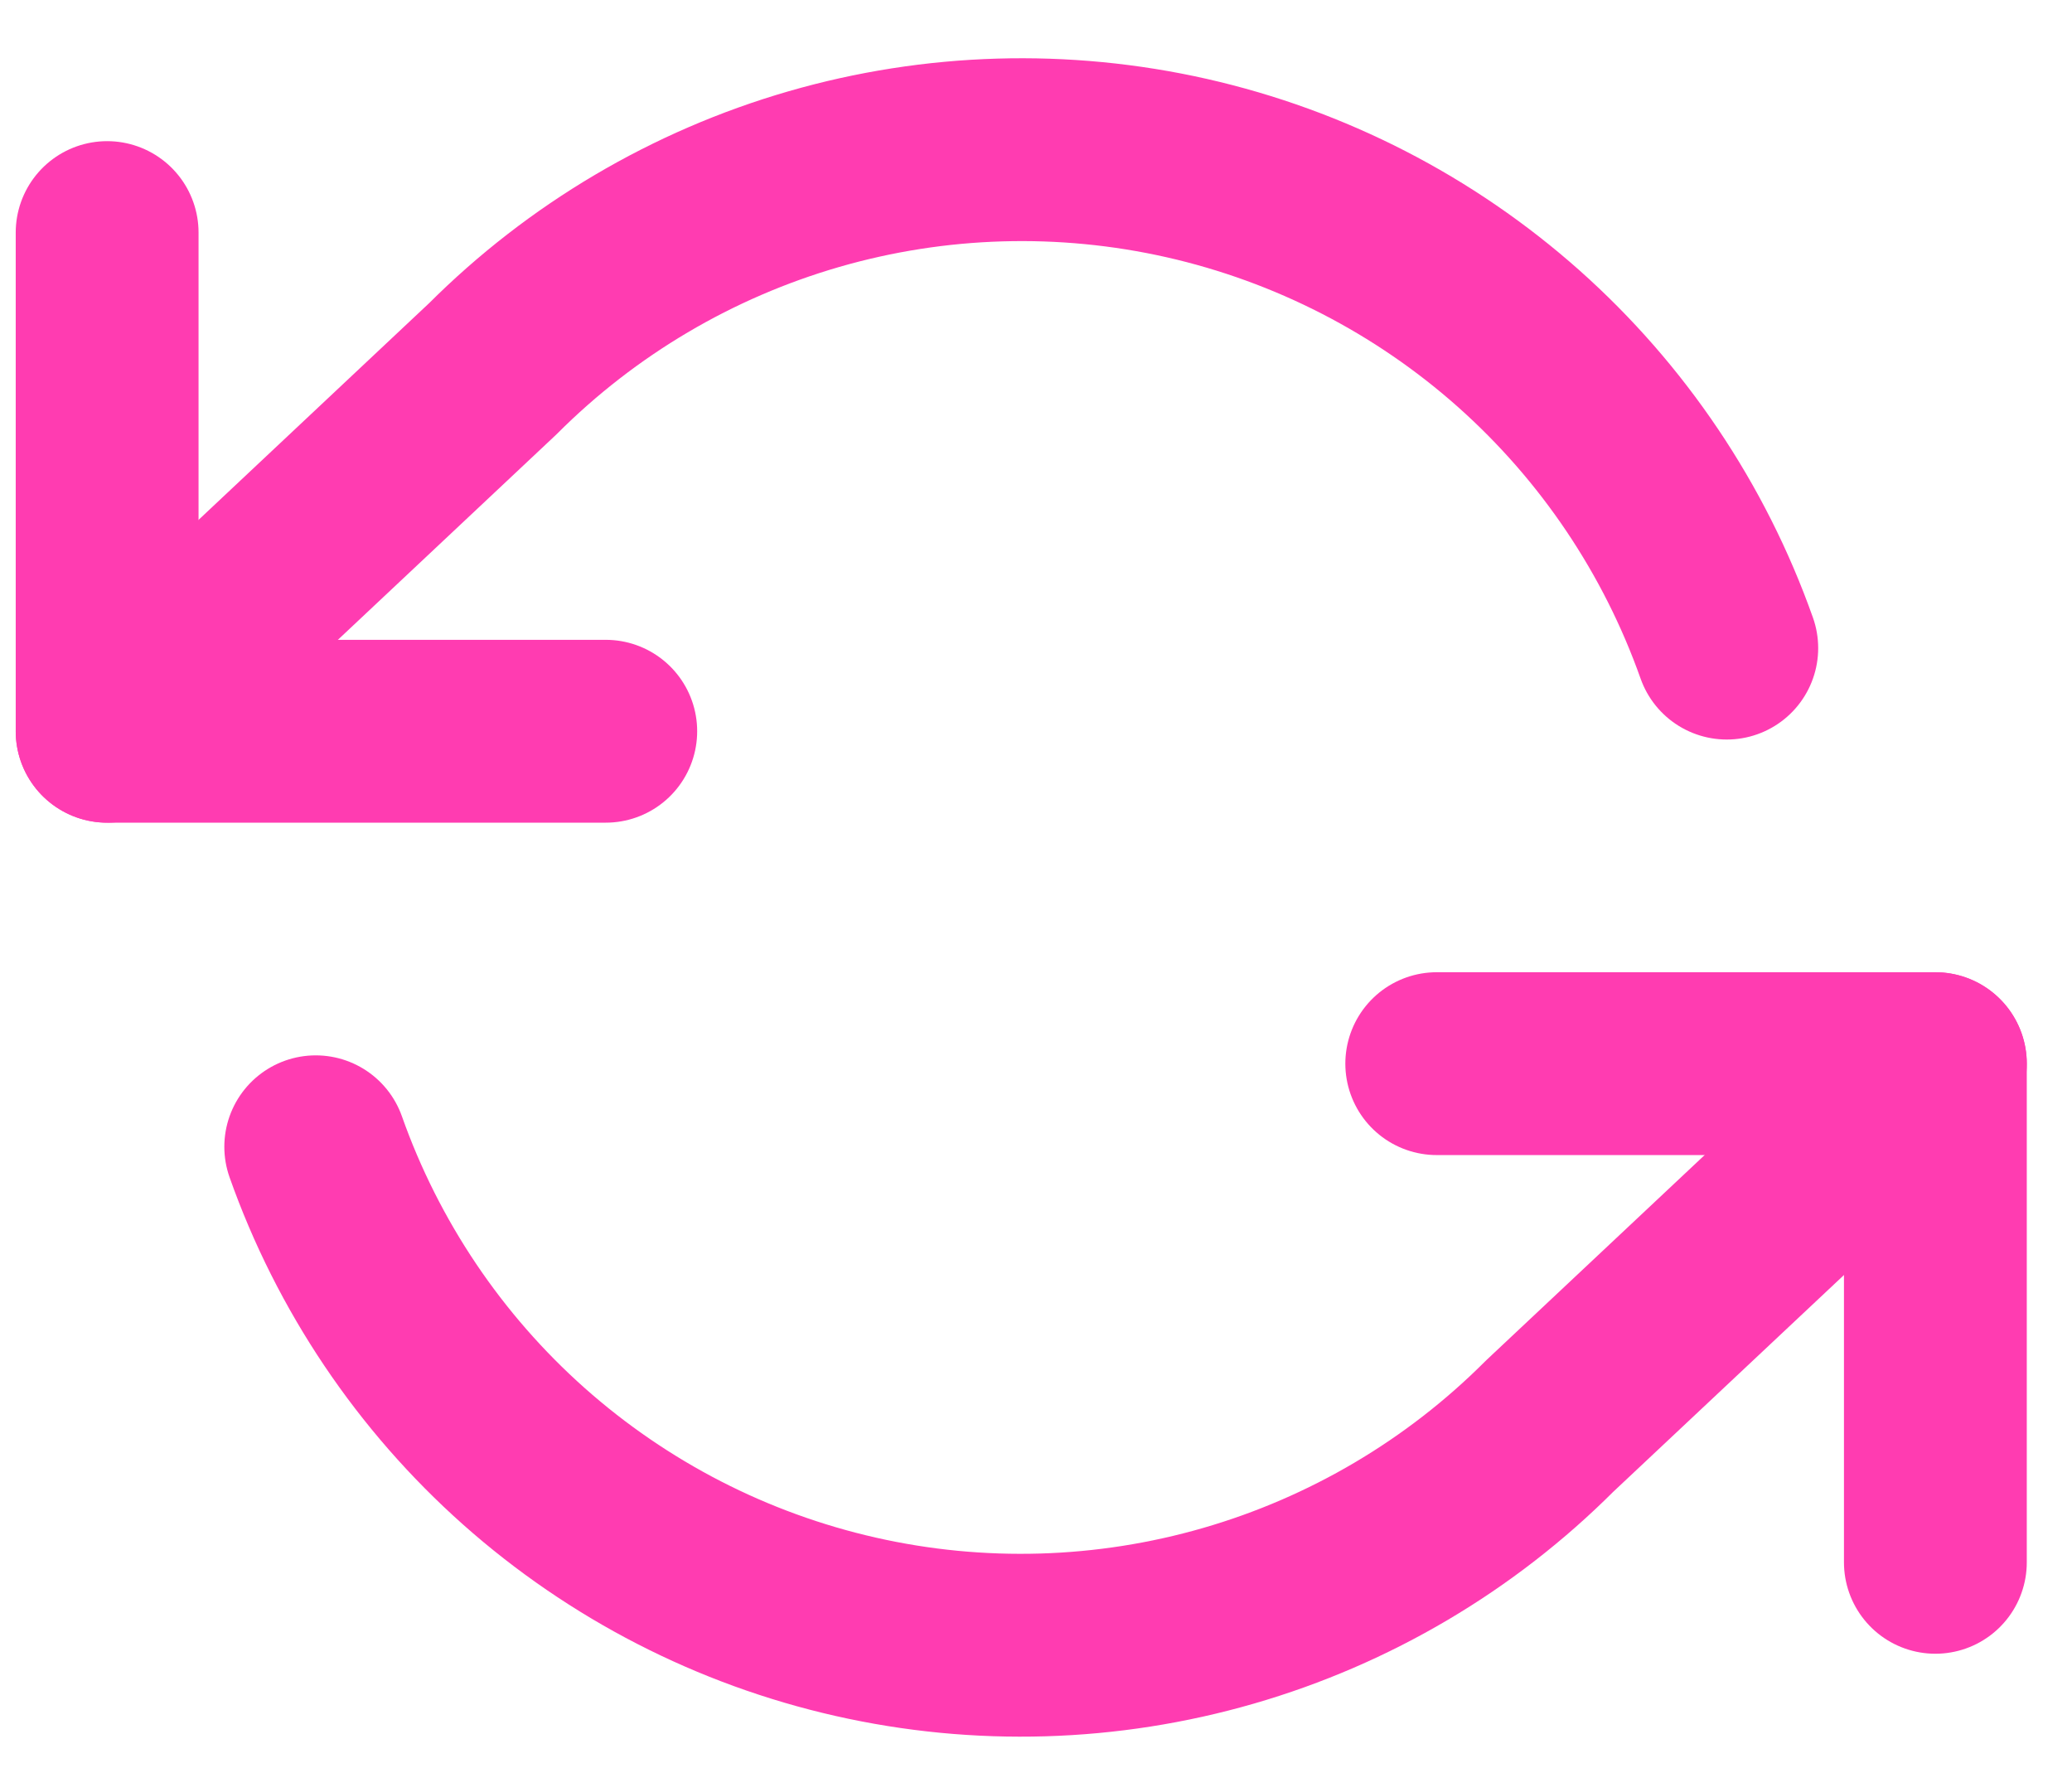
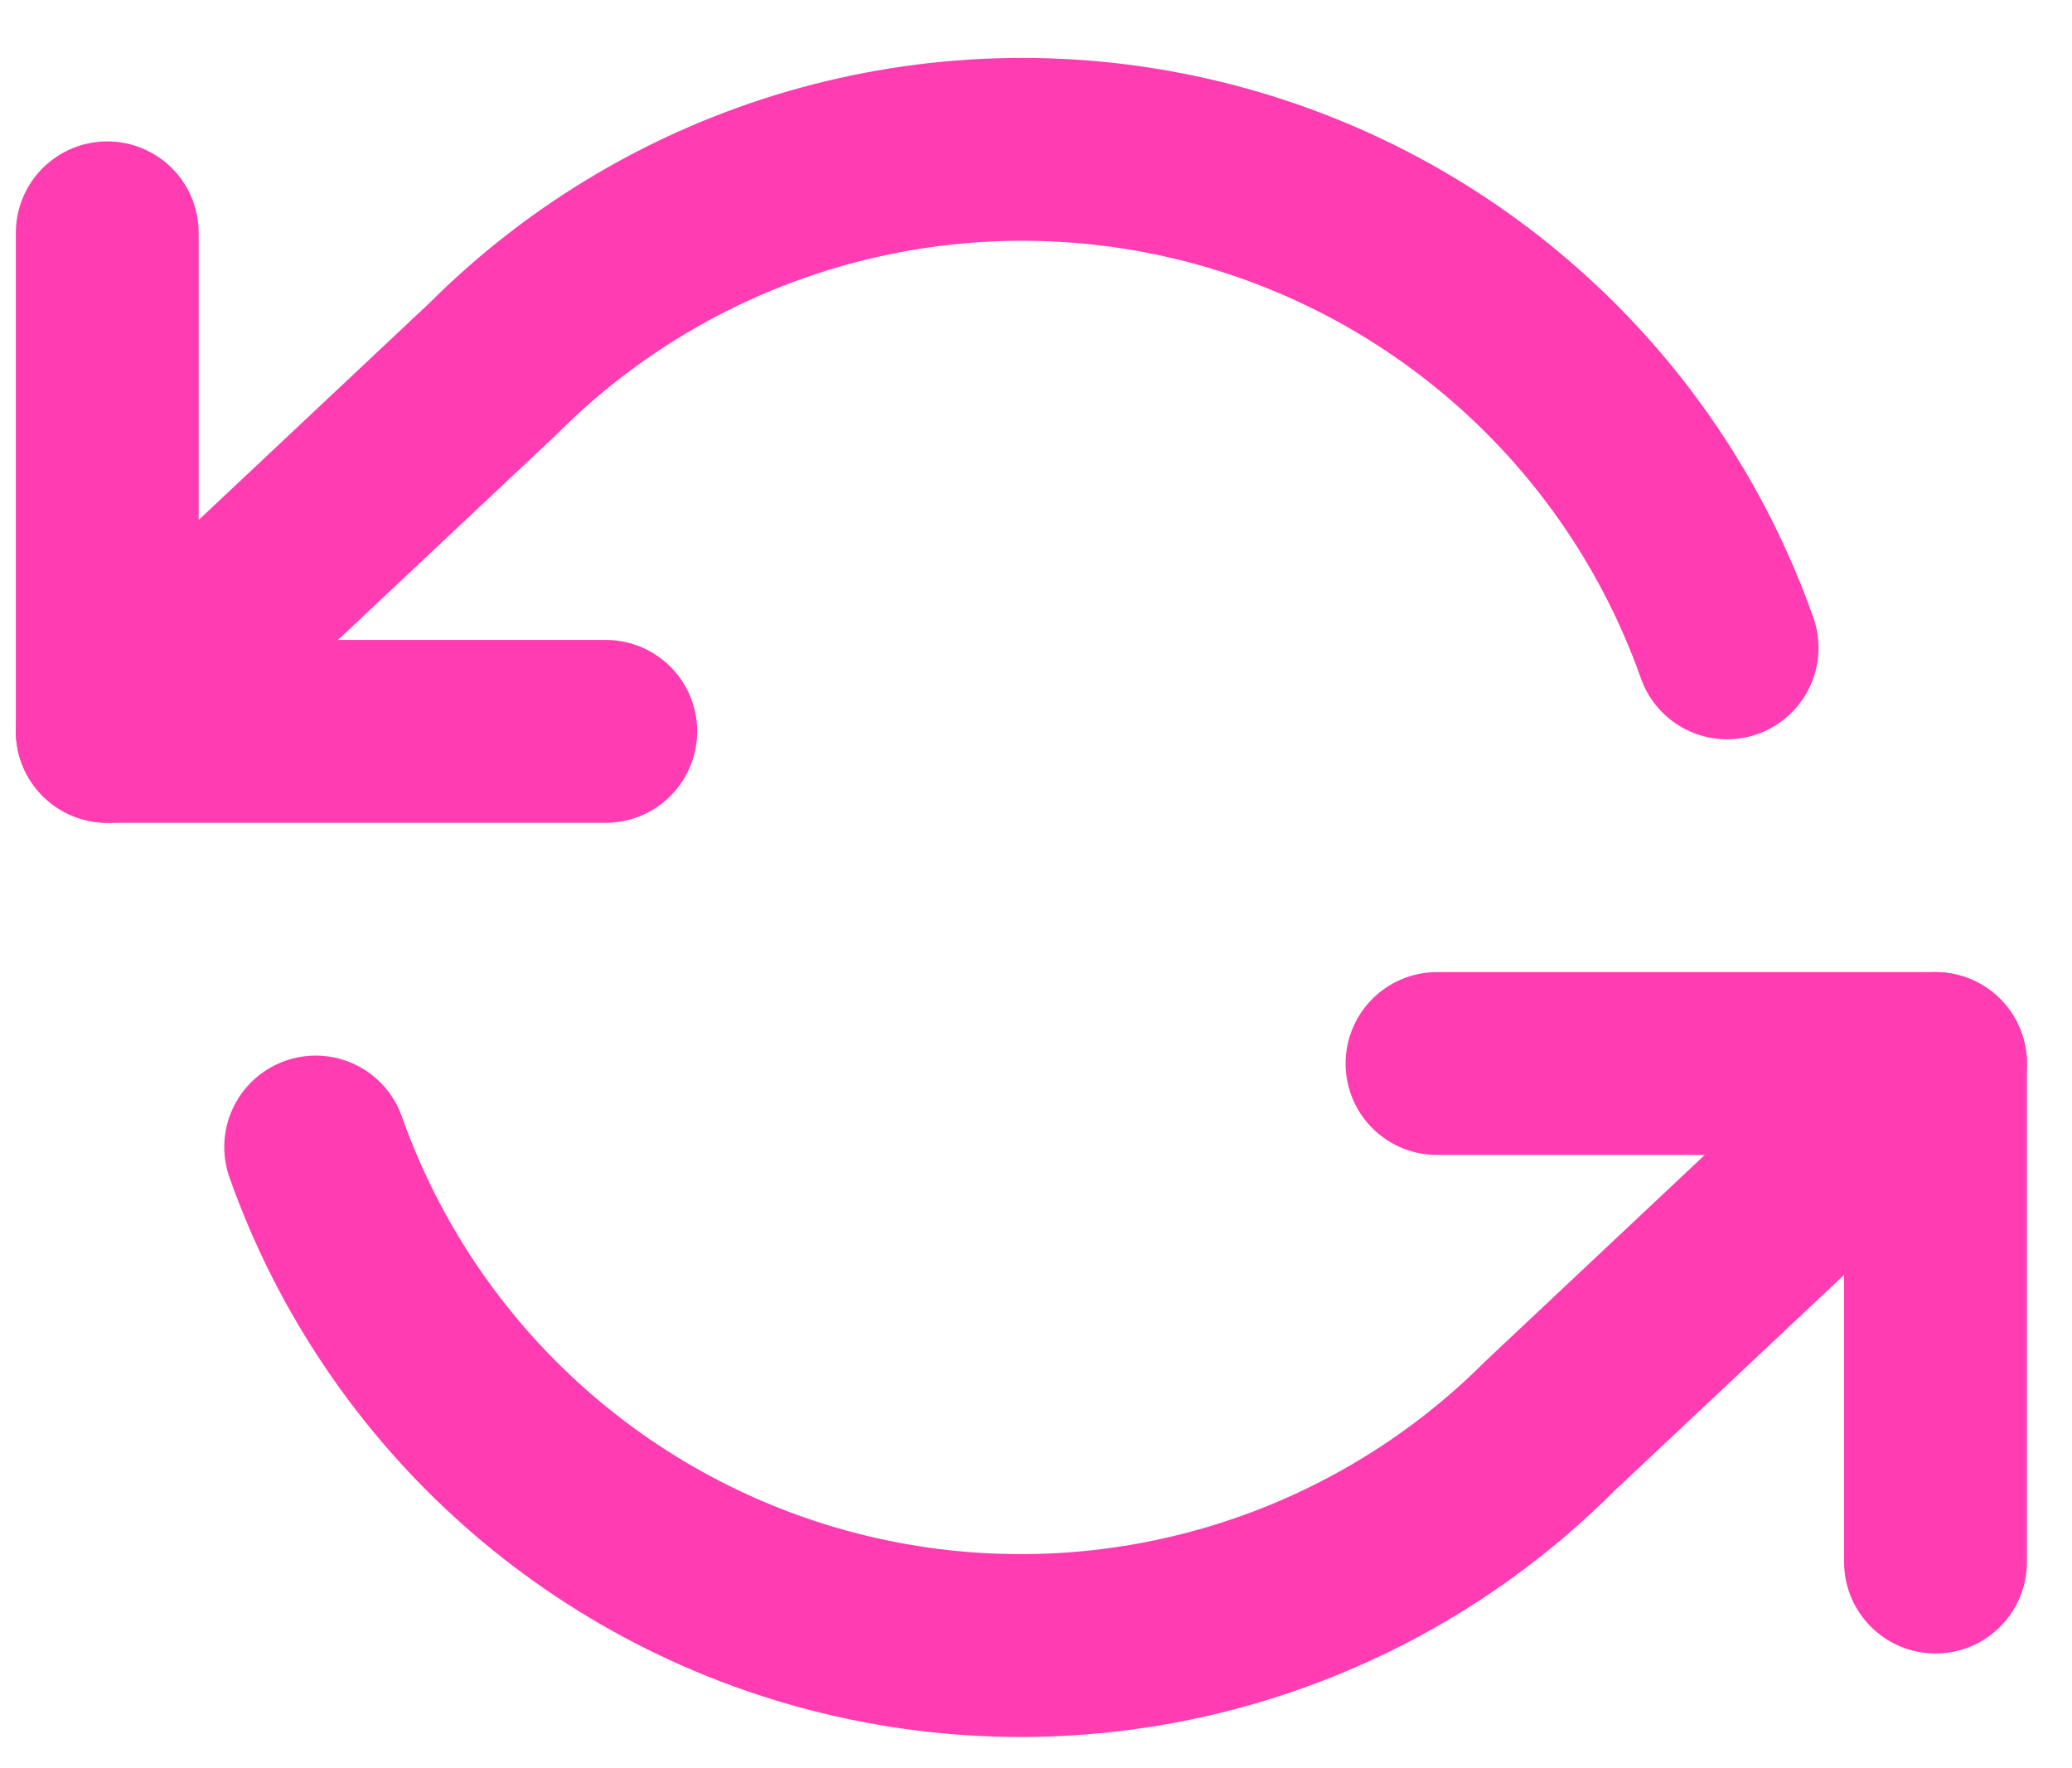
- <svg xmlns="http://www.w3.org/2000/svg" width="34" height="29" viewBox="0 0 34 29" fill="none">
-   <path d="M1.758 3.816V11.998H9.94" stroke="#FF3CB1" stroke-width="3" stroke-linecap="round" stroke-linejoin="round" />
-   <path d="M31.758 25.634V17.452H23.576" stroke="#FF3CB1" stroke-width="3" stroke-linecap="round" stroke-linejoin="round" />
-   <path d="M28.335 10.634C27.643 8.68 26.468 6.933 24.919 5.555C23.369 4.178 21.496 3.216 19.474 2.758C17.452 2.301 15.347 2.363 13.355 2.939C11.364 3.515 9.551 4.586 8.085 6.052L1.758 11.998M31.758 17.453L25.43 23.398C23.965 24.864 22.152 25.935 20.16 26.511C18.169 27.087 16.064 27.15 14.042 26.692C12.02 26.235 10.147 25.272 8.597 23.895C7.048 22.518 5.872 20.77 5.181 18.816" stroke="#FF3CB1" stroke-width="3" stroke-linecap="round" stroke-linejoin="round" />
+ <svg xmlns="http://www.w3.org/2000/svg" width="34" height="29" fill="none">
+   <path d="M1.76 3.82V12h8.18M31.76 25.63v-8.18h-8.18" stroke="#FF3CB1" stroke-width="3" stroke-linecap="round" stroke-linejoin="round" />
+   <path d="M28.34 10.63A12.27 12.27 0 008.09 6.05L1.76 12m30 5.45l-6.33 5.95a12.27 12.27 0 01-20.25-4.58" stroke="#FF3CB1" stroke-width="3" stroke-linecap="round" stroke-linejoin="round" />
</svg>
